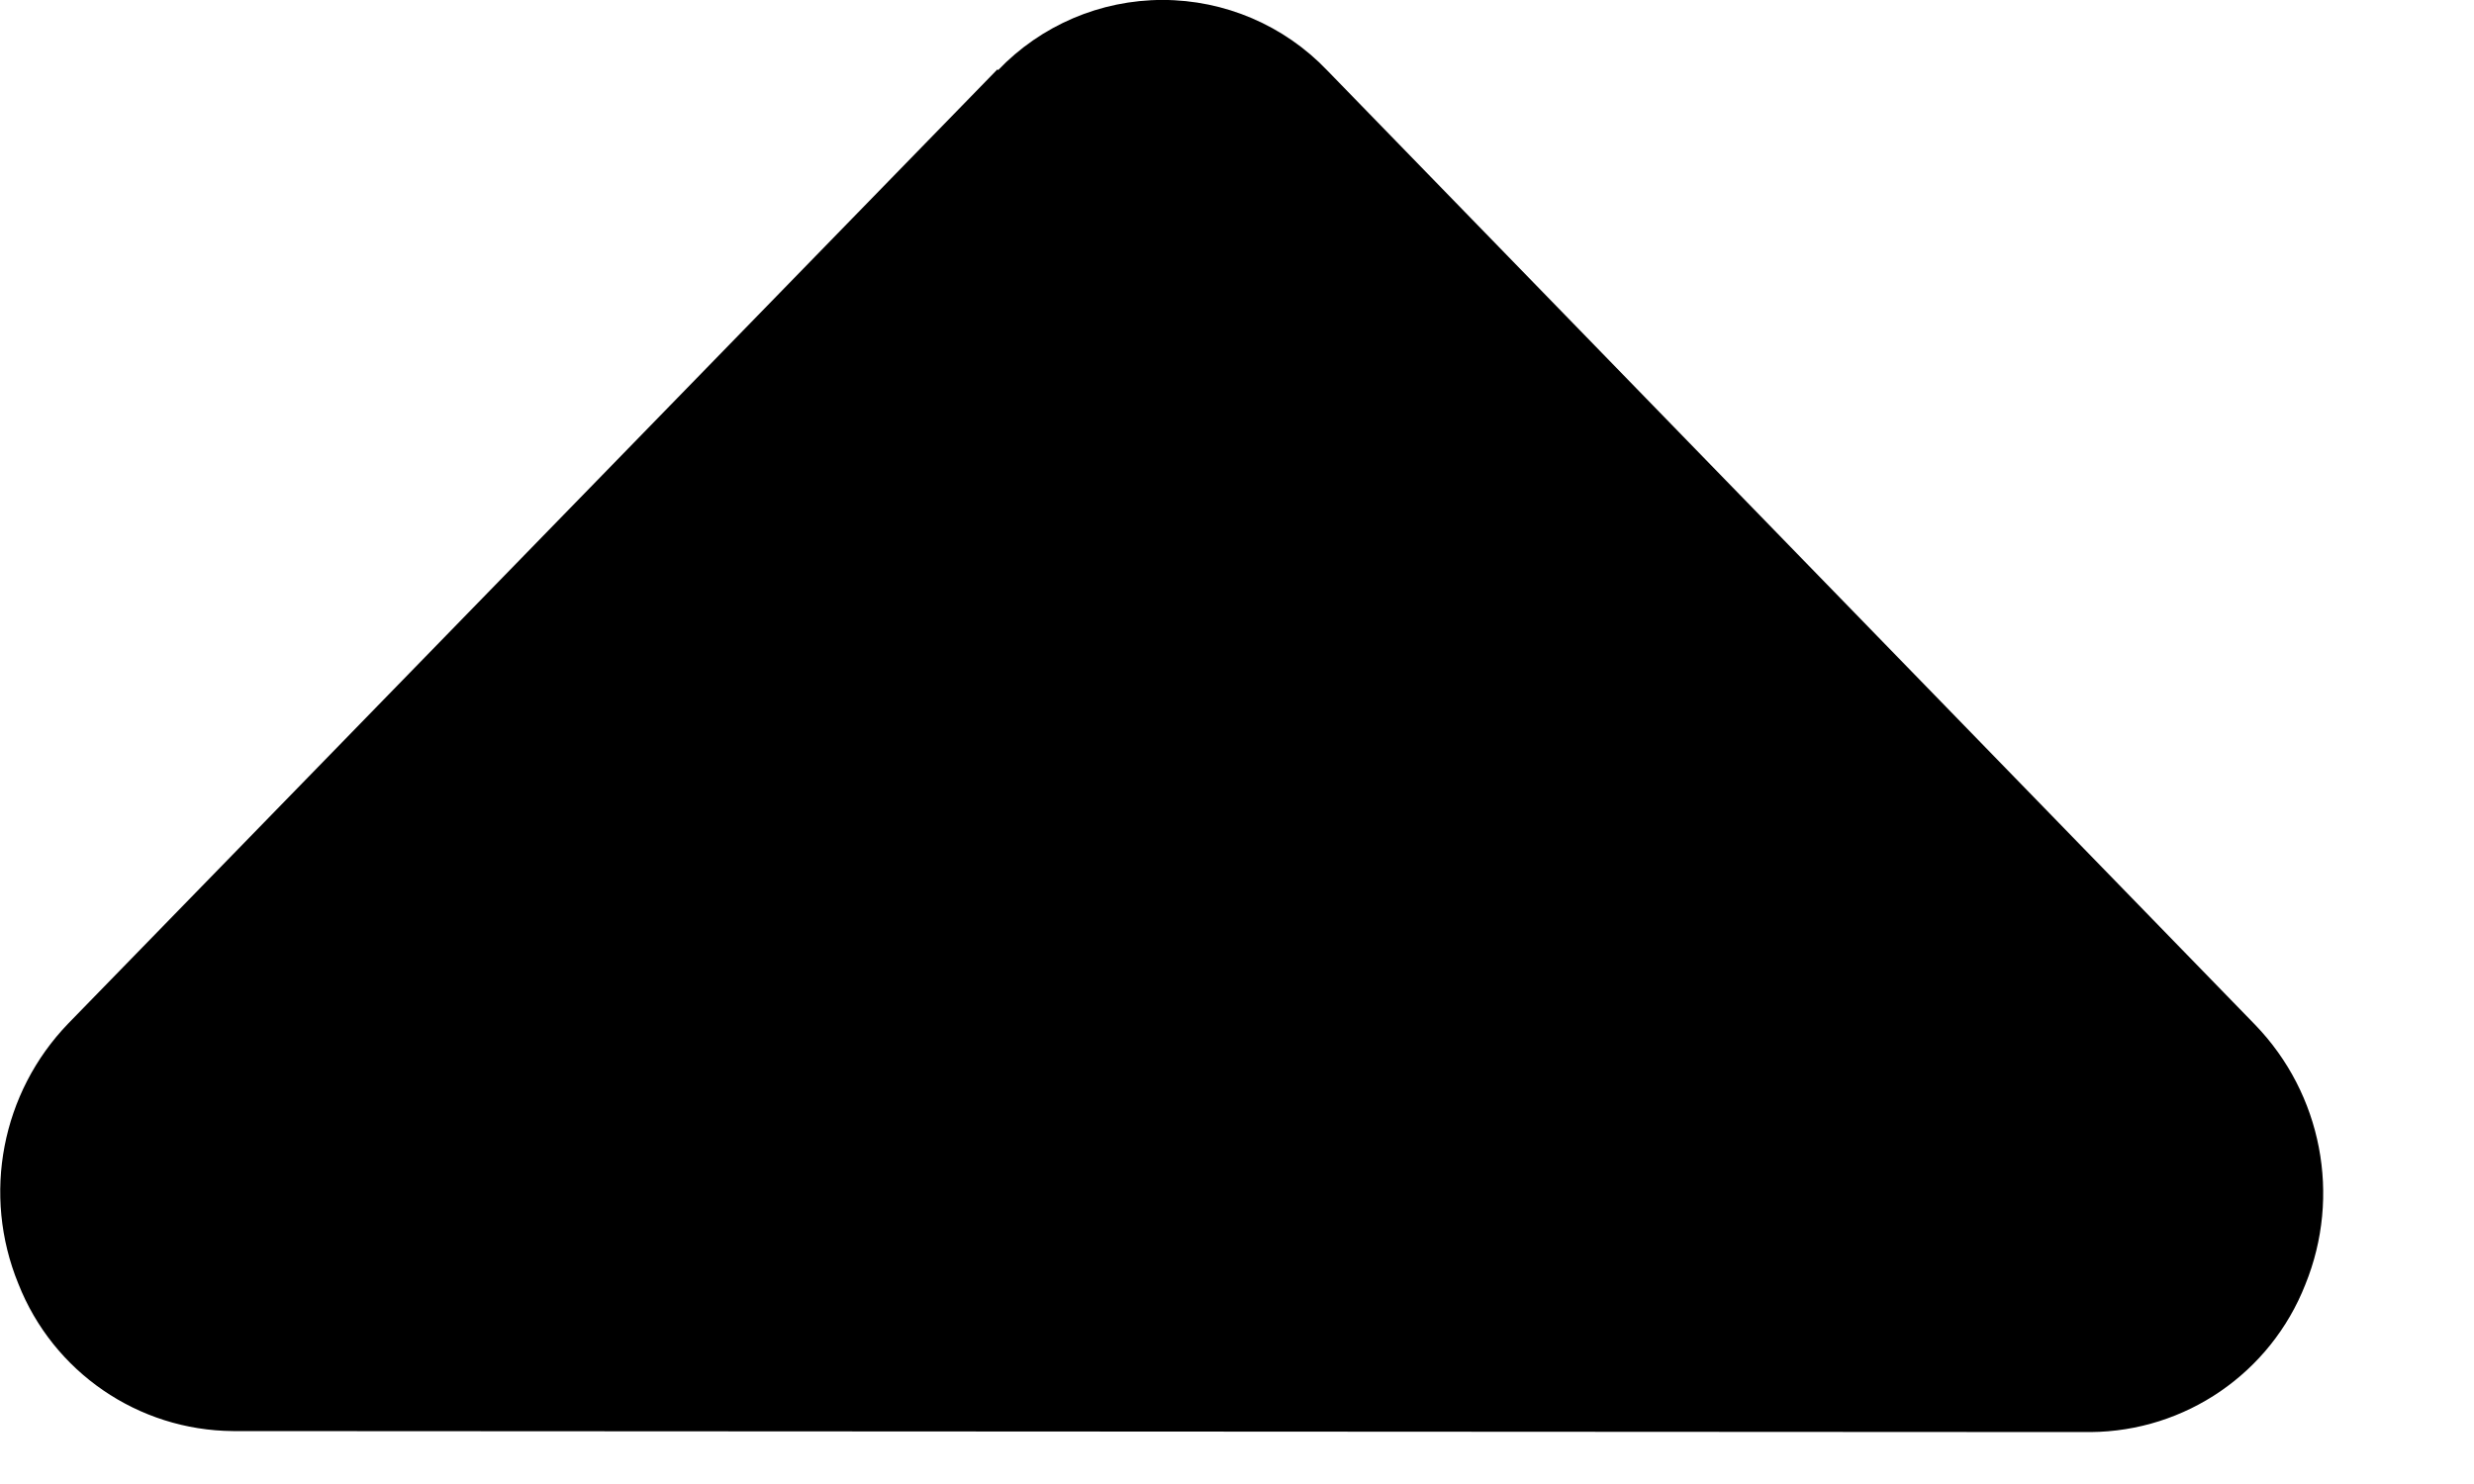
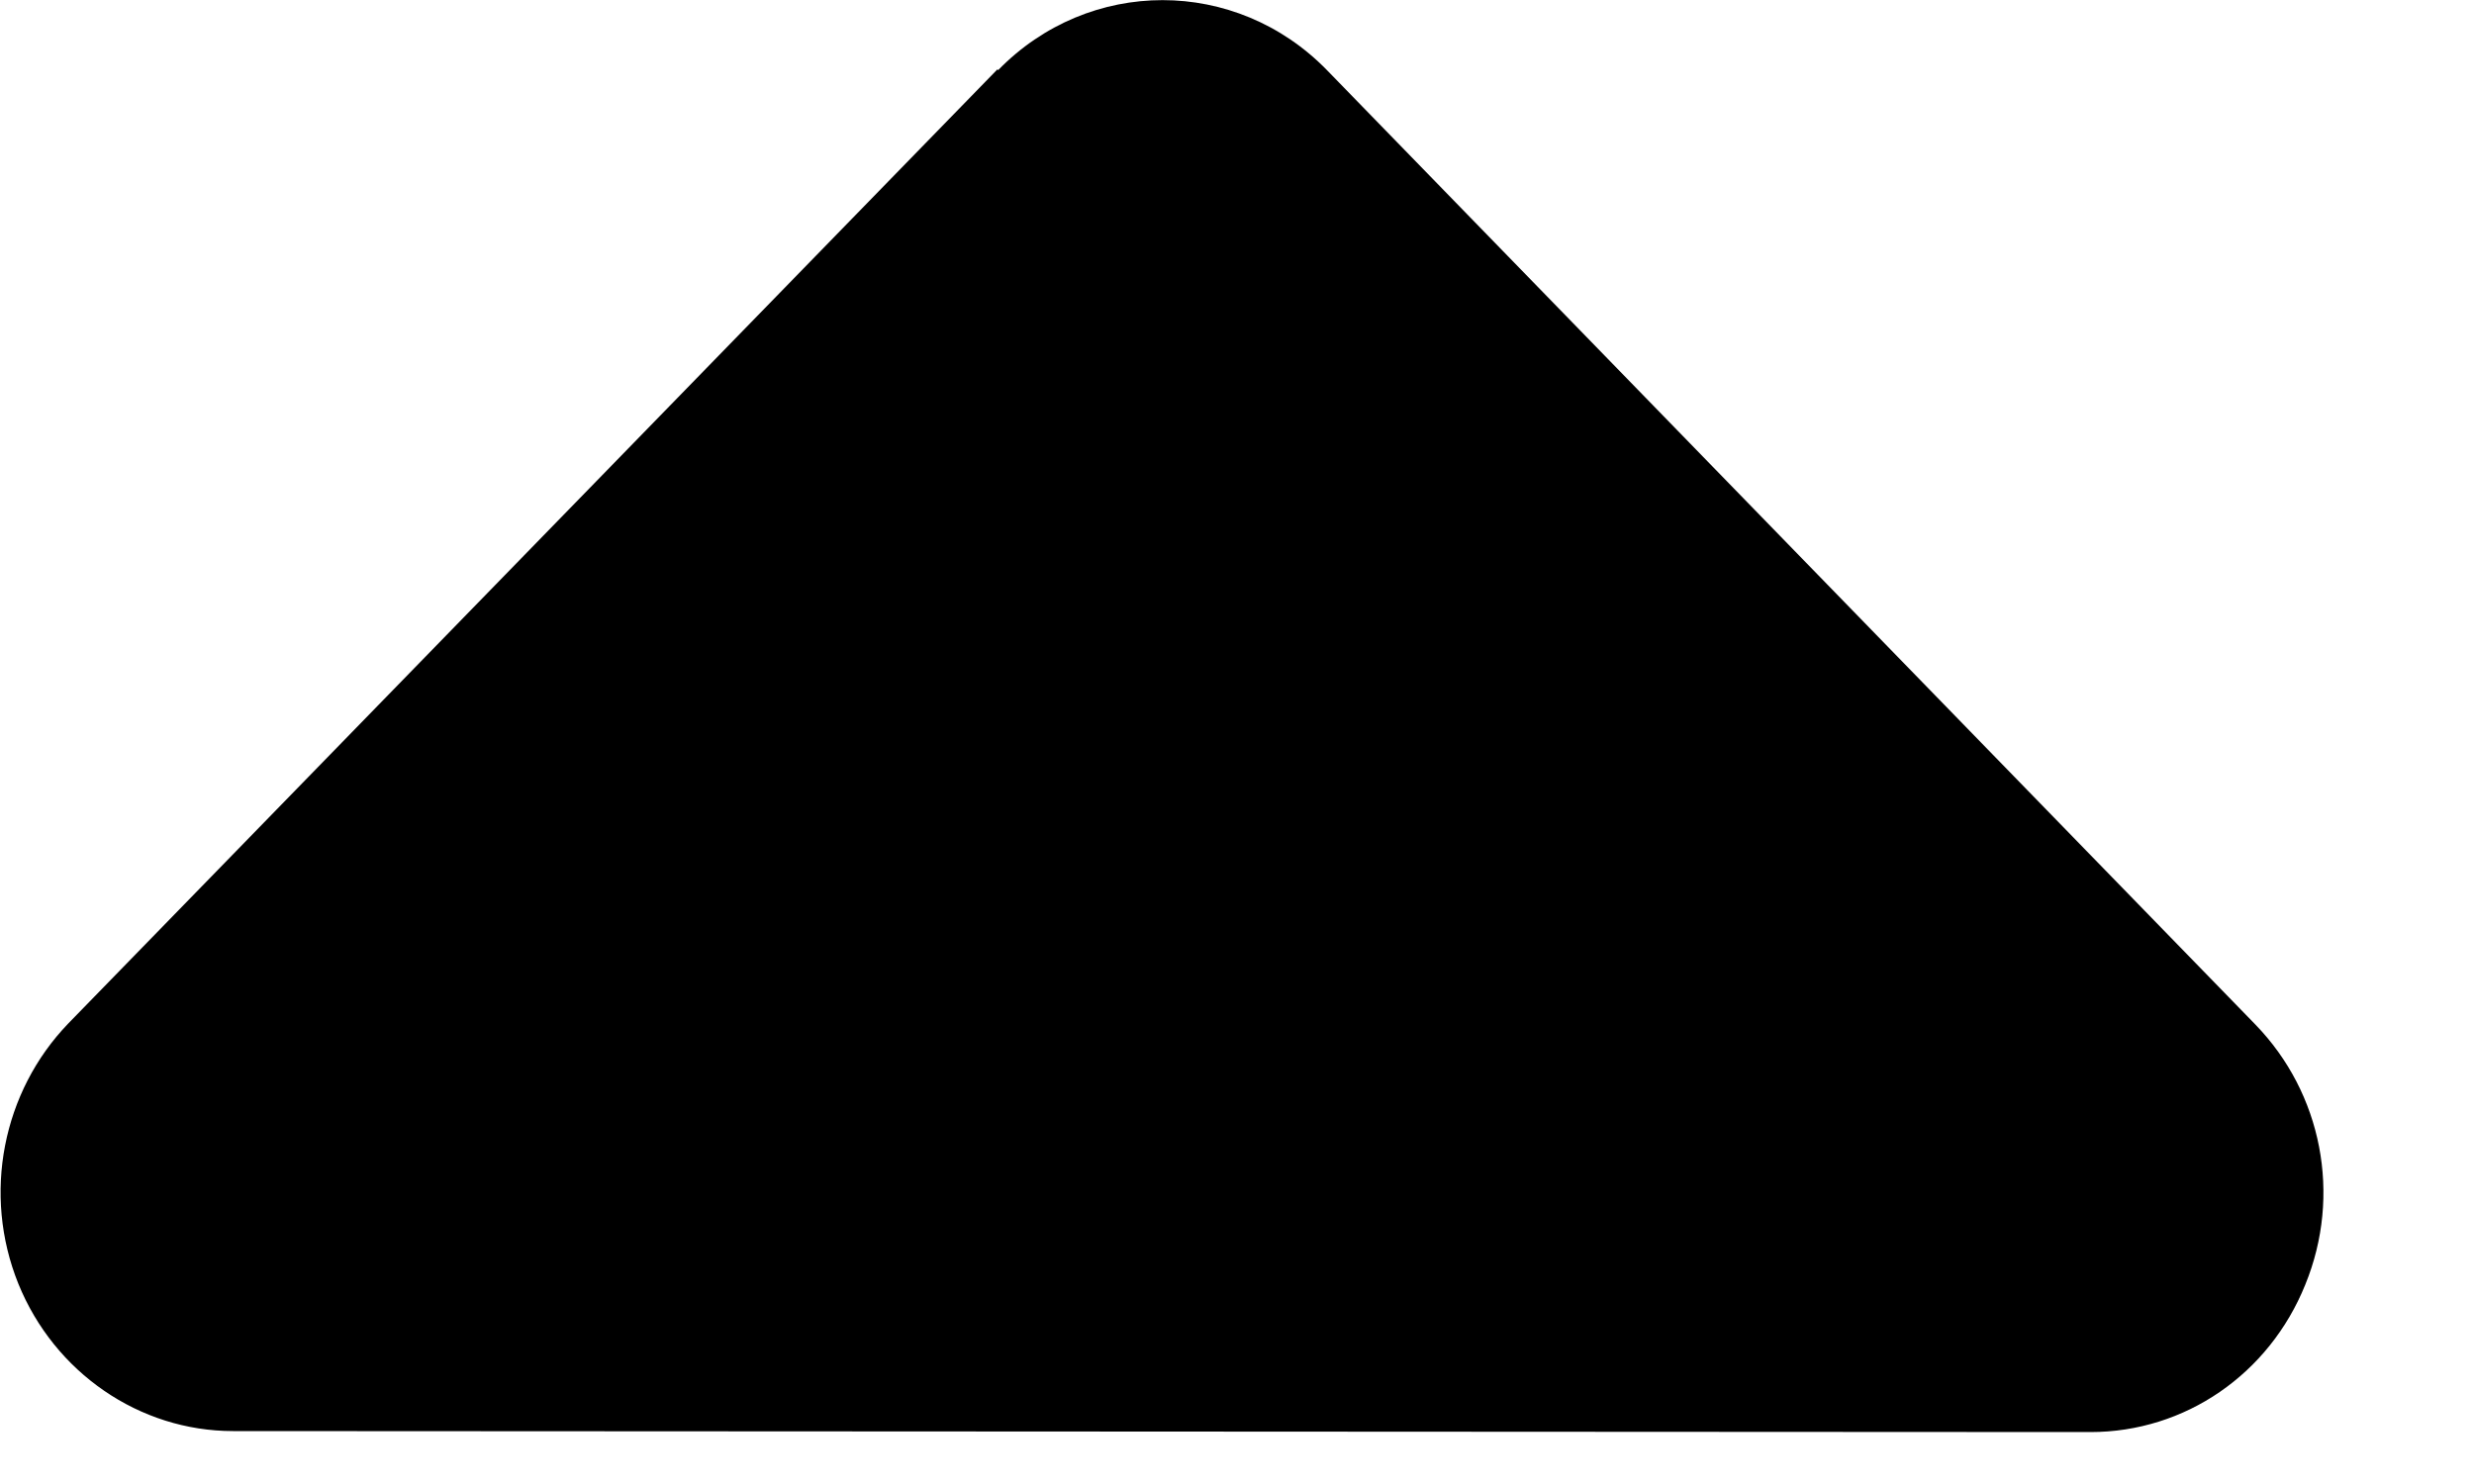
- <svg xmlns="http://www.w3.org/2000/svg" aria-hidden="true" viewBox="0 0 5 3">
-   <path fill="currentColor" d="M2.017.142a.46.46 0 0 1 .665 0l1.876 1.93a.49.49 0 0 1 .101.525.47.47 0 0 1-.434.298L.471 2.893a.47.47 0 0 1-.434-.298.49.49 0 0 1 .101-.526L2.016.14z" />
+ <svg xmlns="http://www.w3.org/2000/svg" focusable="false" aria-hidden="true" viewBox="0 0 5 3">
+   <path d="M2.017 0.142C2.201 -0.047 2.498 -0.047 2.682 0.142L4.558 2.071C4.693 2.21 4.733 2.416 4.659 2.597C4.586 2.778 4.416 2.895 4.225 2.895L0.471 2.893C0.282 2.893 0.11 2.775 0.037 2.595C-0.036 2.414 0.005 2.207 0.138 2.069L2.016 0.14L2.017 0.142Z" fill="currentColor" />
</svg>
